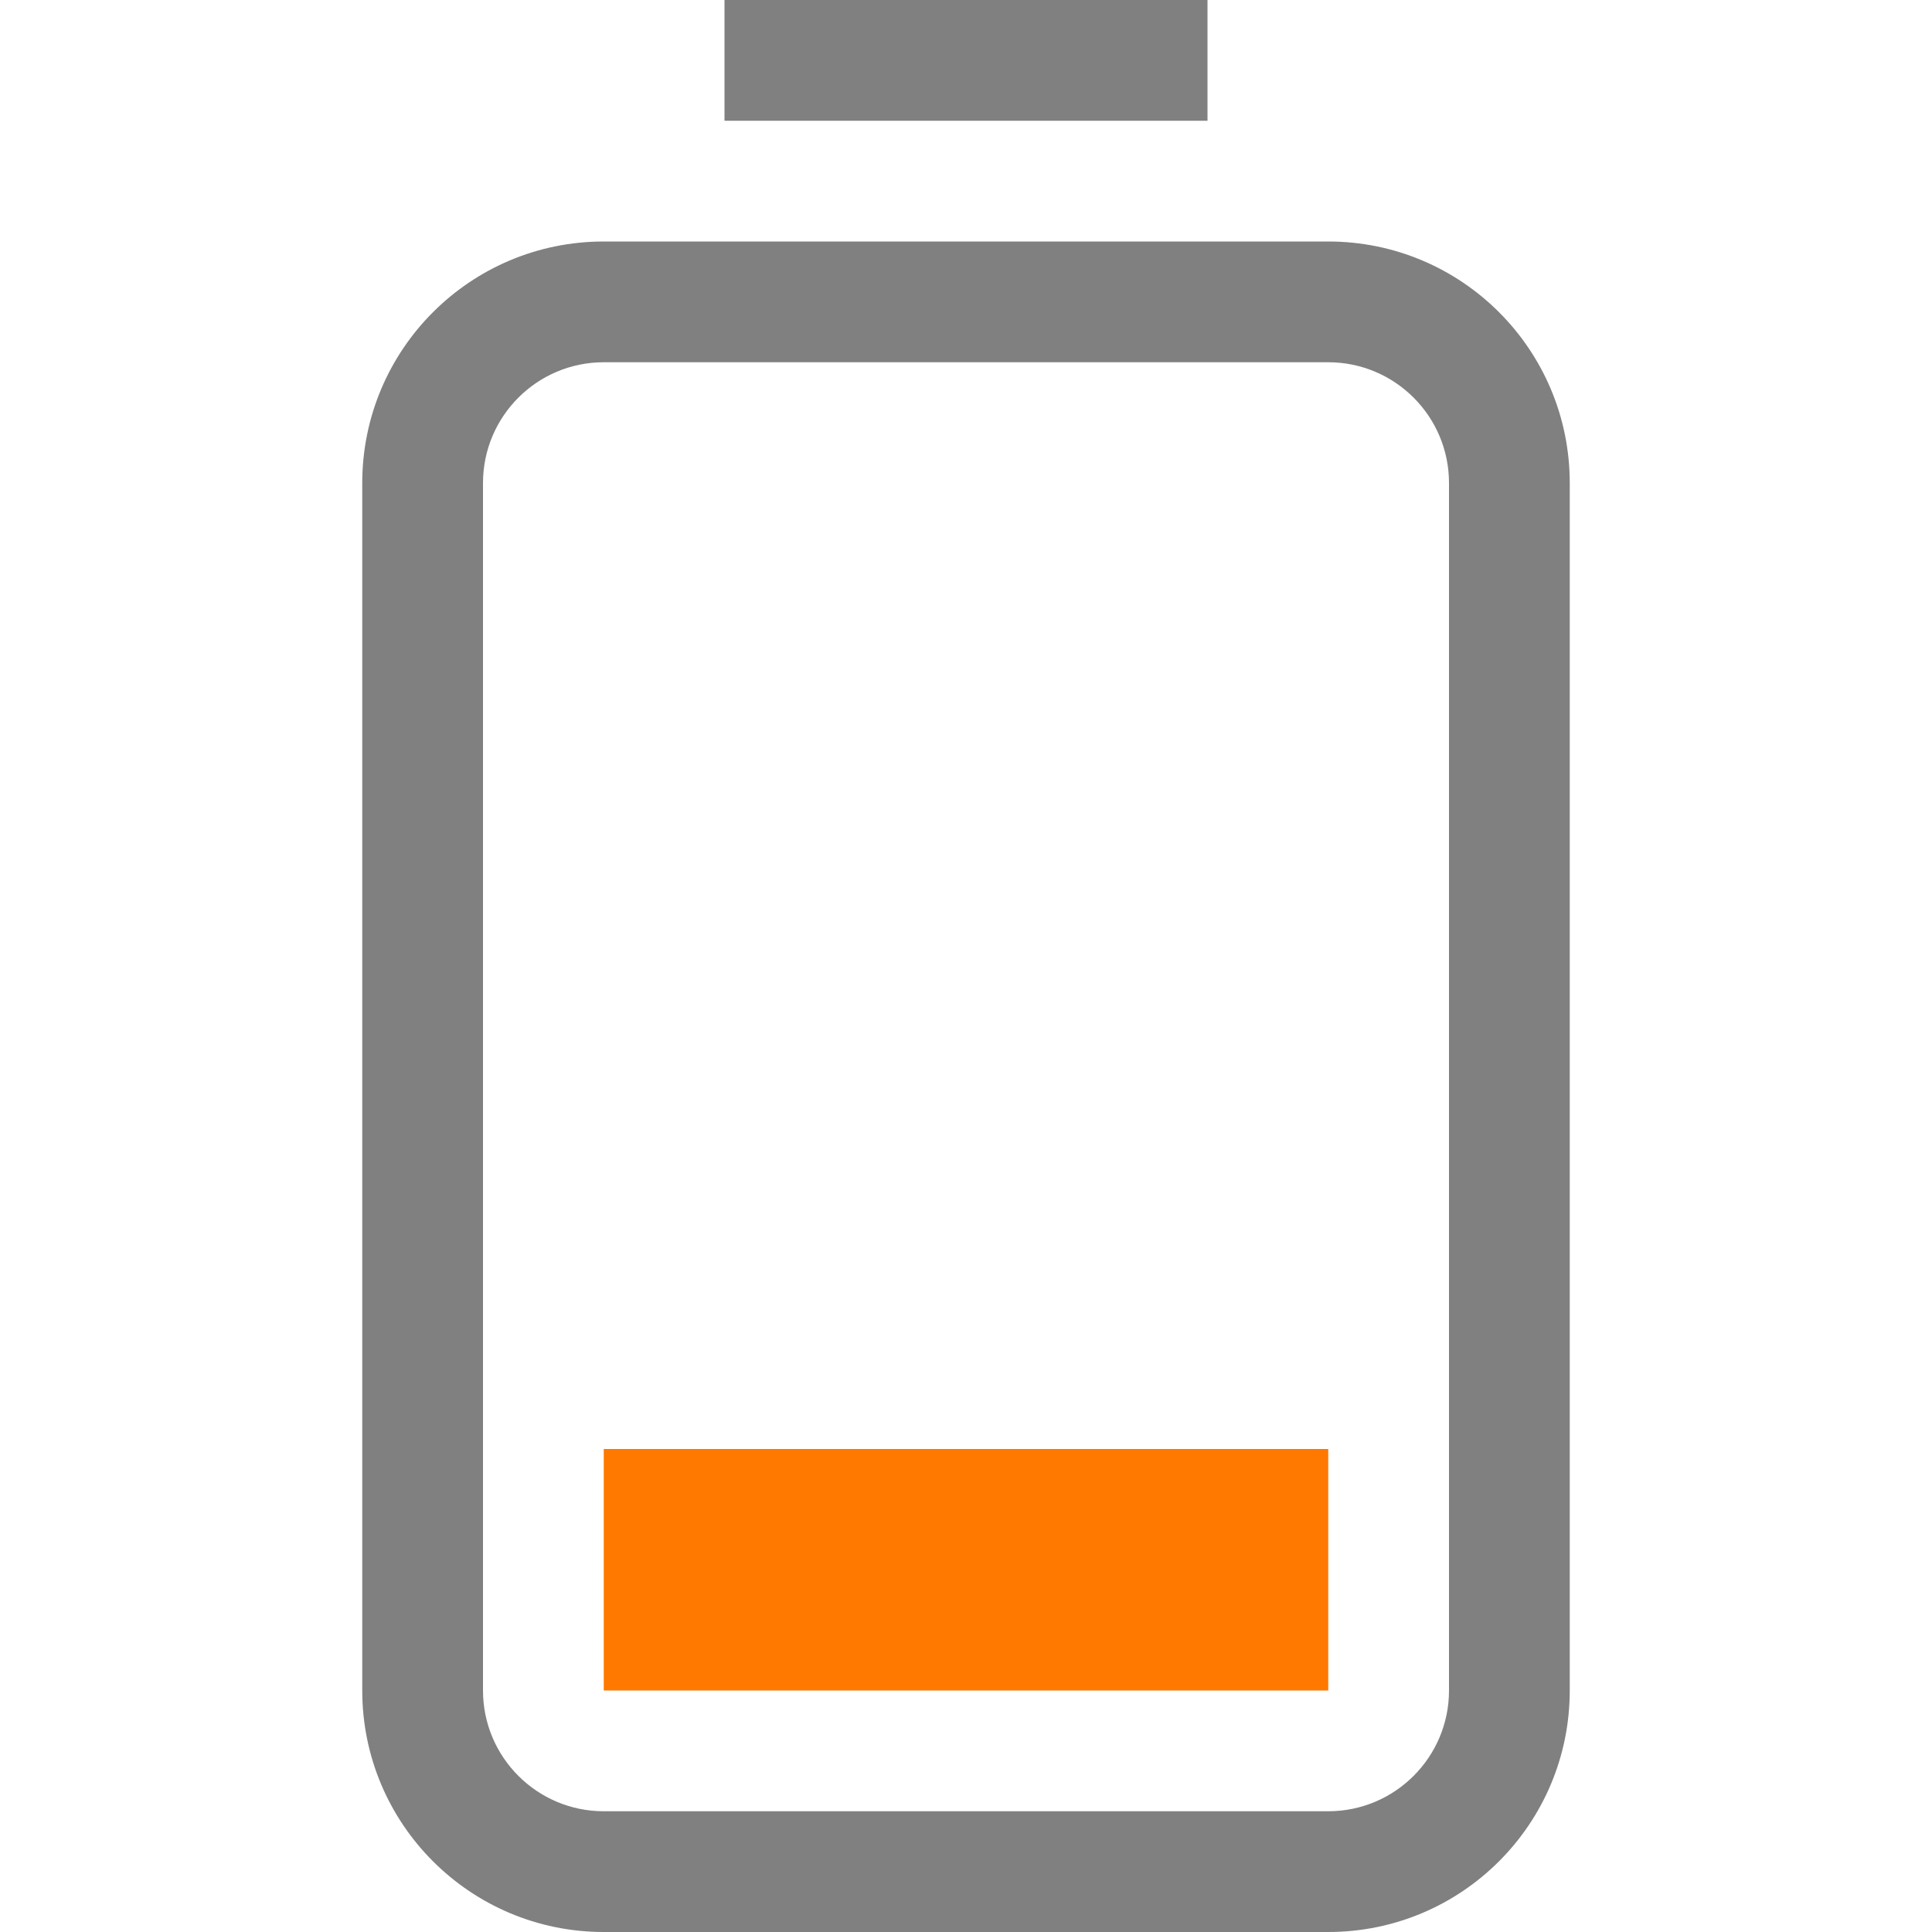
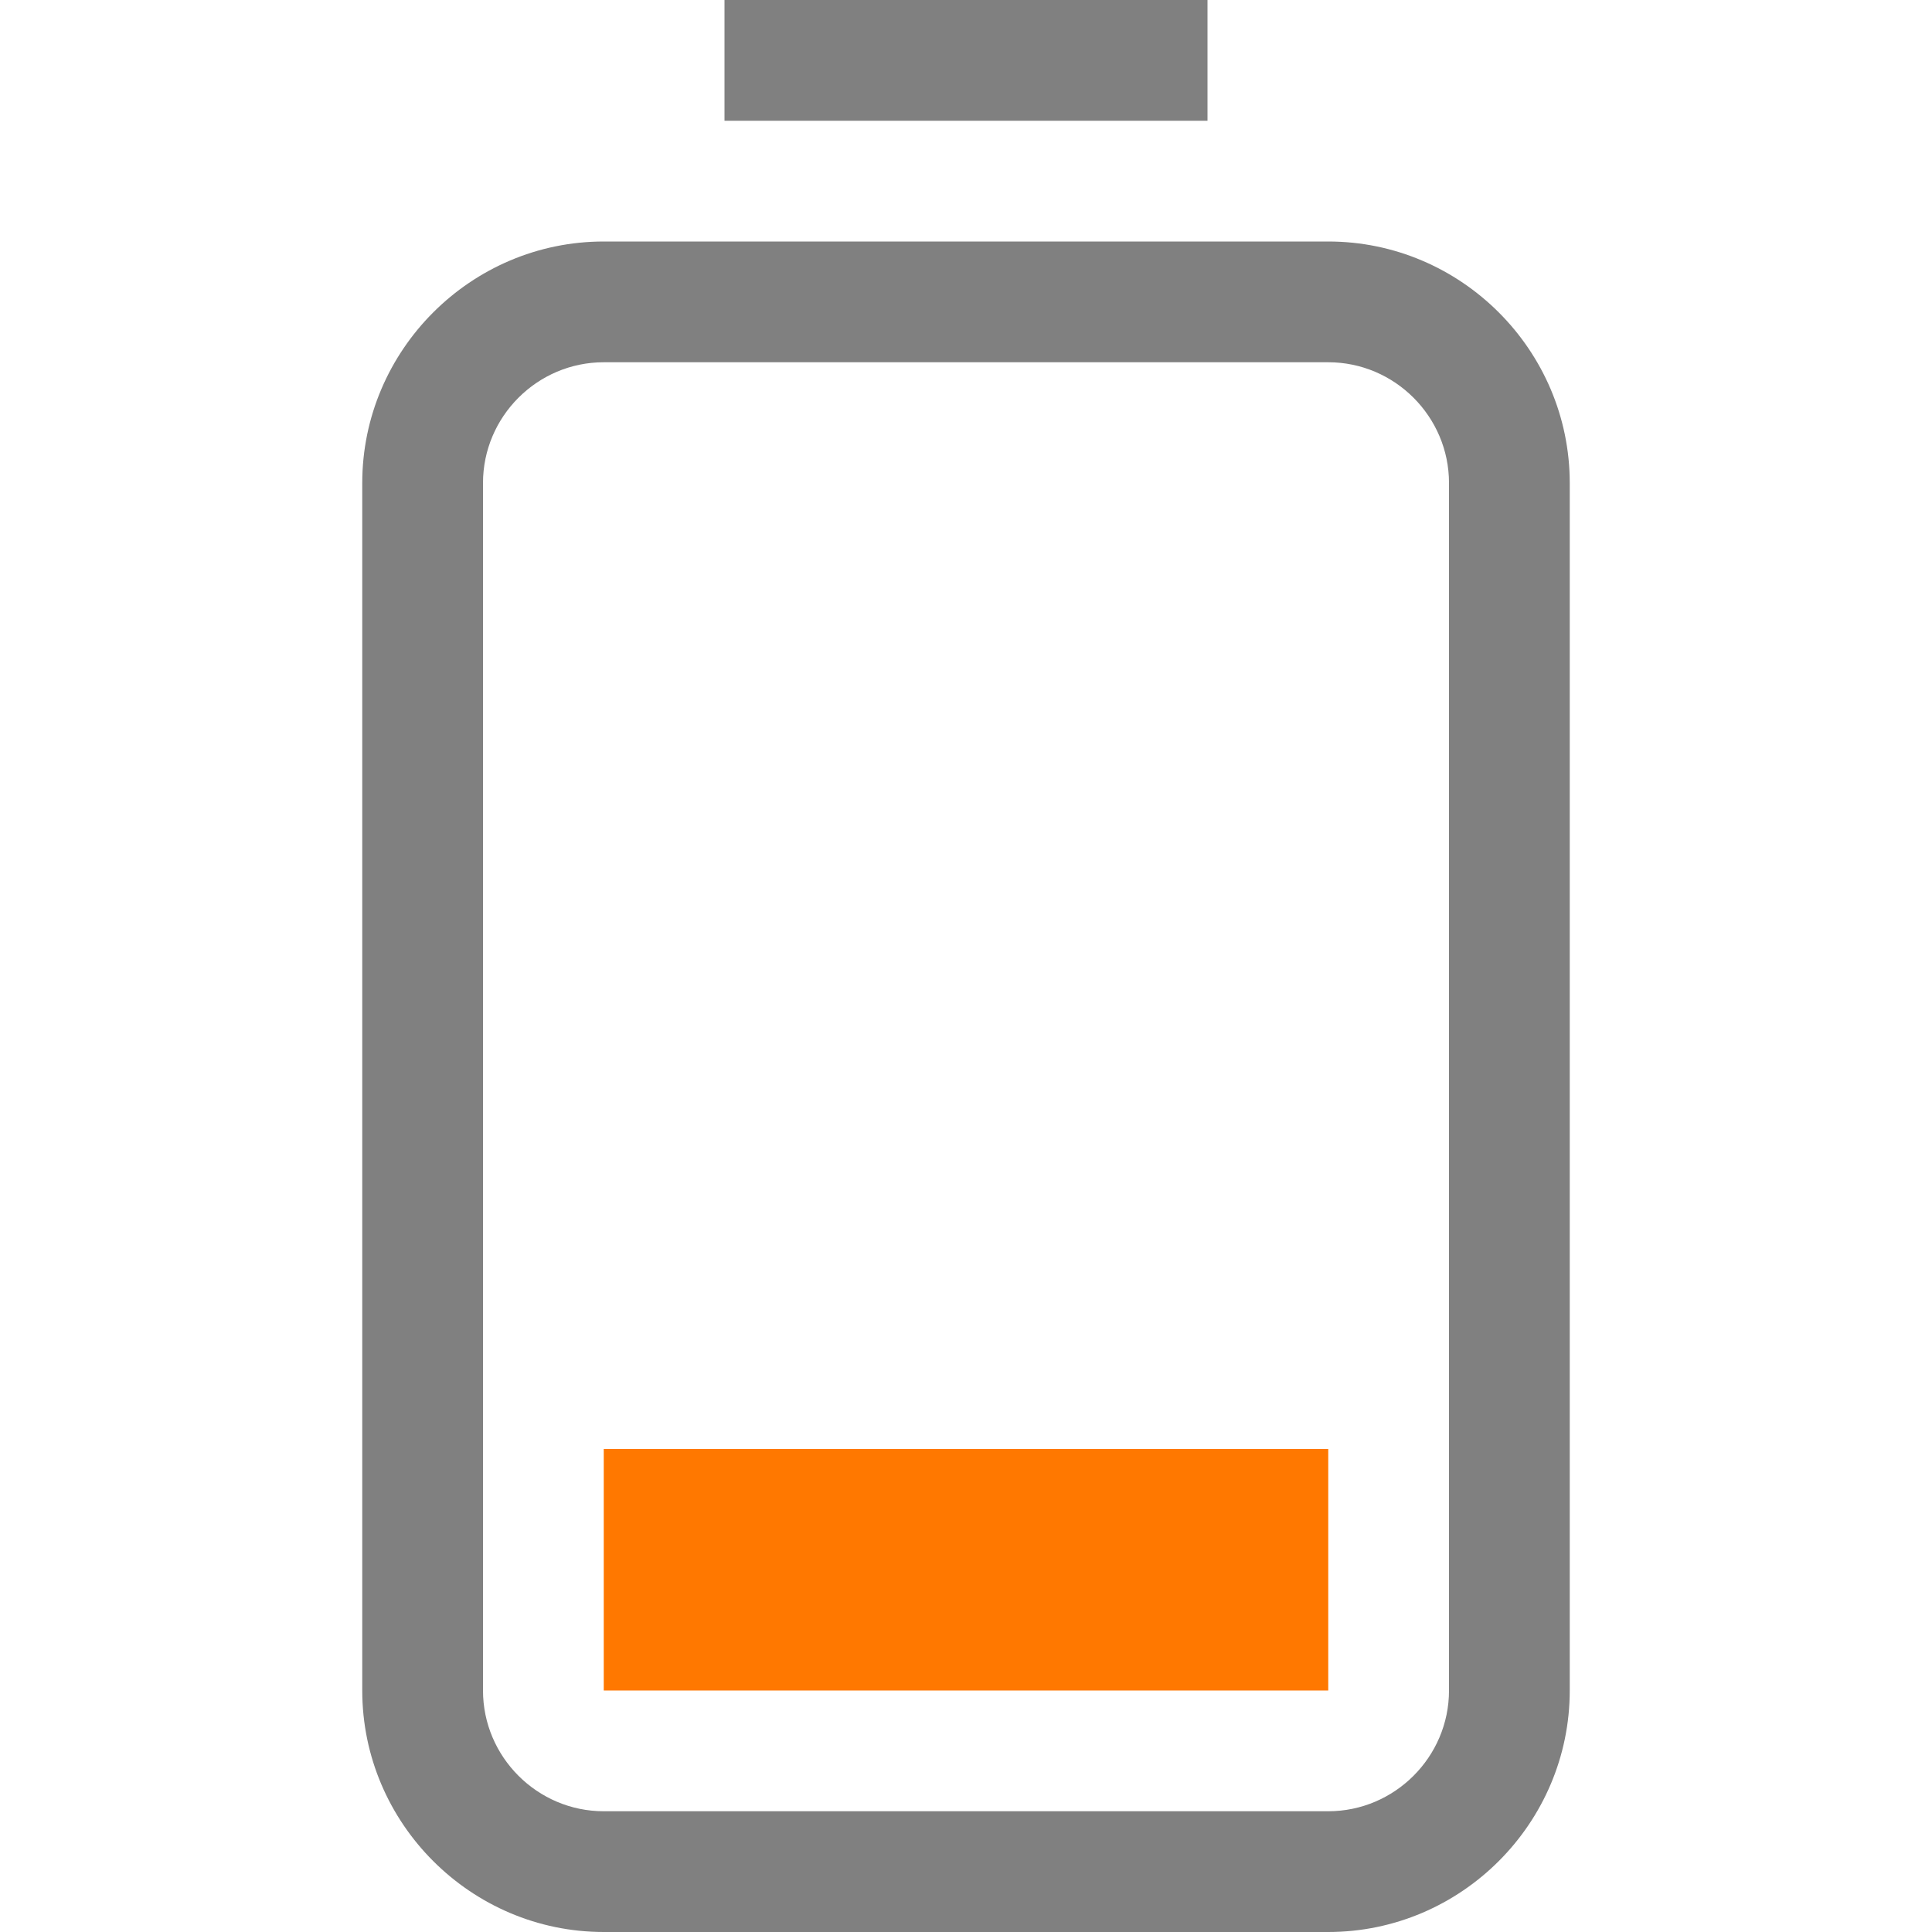
<svg xmlns="http://www.w3.org/2000/svg" width="16" height="16" viewBox="0 0 16 16" fill="gray">
-   <path id="battery" d="M8 2C9.105 2 10 2.895 10 4L10 14C10 15.105 9.105 16 8 16L2 16C0.895 16 0 15.105 0 14L0 4C0 2.895 0.895 2 2 2L8 2ZM8 3C8.552 3 9 3.448 9 4L9 14C9 14.552 8.552 15 8 15L2 15C1.448 15 1 14.552 1 14L1 4C1 3.448 1.448 3 2 3L8 3ZM3 0L7 0L7 1L3 1L3 0Z" fill-rule="evenodd" transform="translate(3 0)" />
-   <rect id="level" class="warning" fill="#FF7800" width="6" height="2" transform="translate(5 12)" />
+   <rect width="4" height="1" x="6" />
+   <path d="M2 0C0.9 0 0 0.9 0 2L0 12C0 13.1 0.9 14 2 14L8 14C9.1 14 10 13.1 10 12L10 2C10 0.9 9.1 0 8 0ZM2 1C1.45 1 1 1.45 1 2L1 12C1 12.55 1.45 13 2 13L8 13C8.55 13 9 12.55 9 12L9 2C9 1.45 8.55 1 8 1Z" fill-rule="evenodd" transform="translate(3 2)" />
+   <rect class="warning" fill="#FF7800" width="6" height="2" x="5" y="12" />
</svg>
